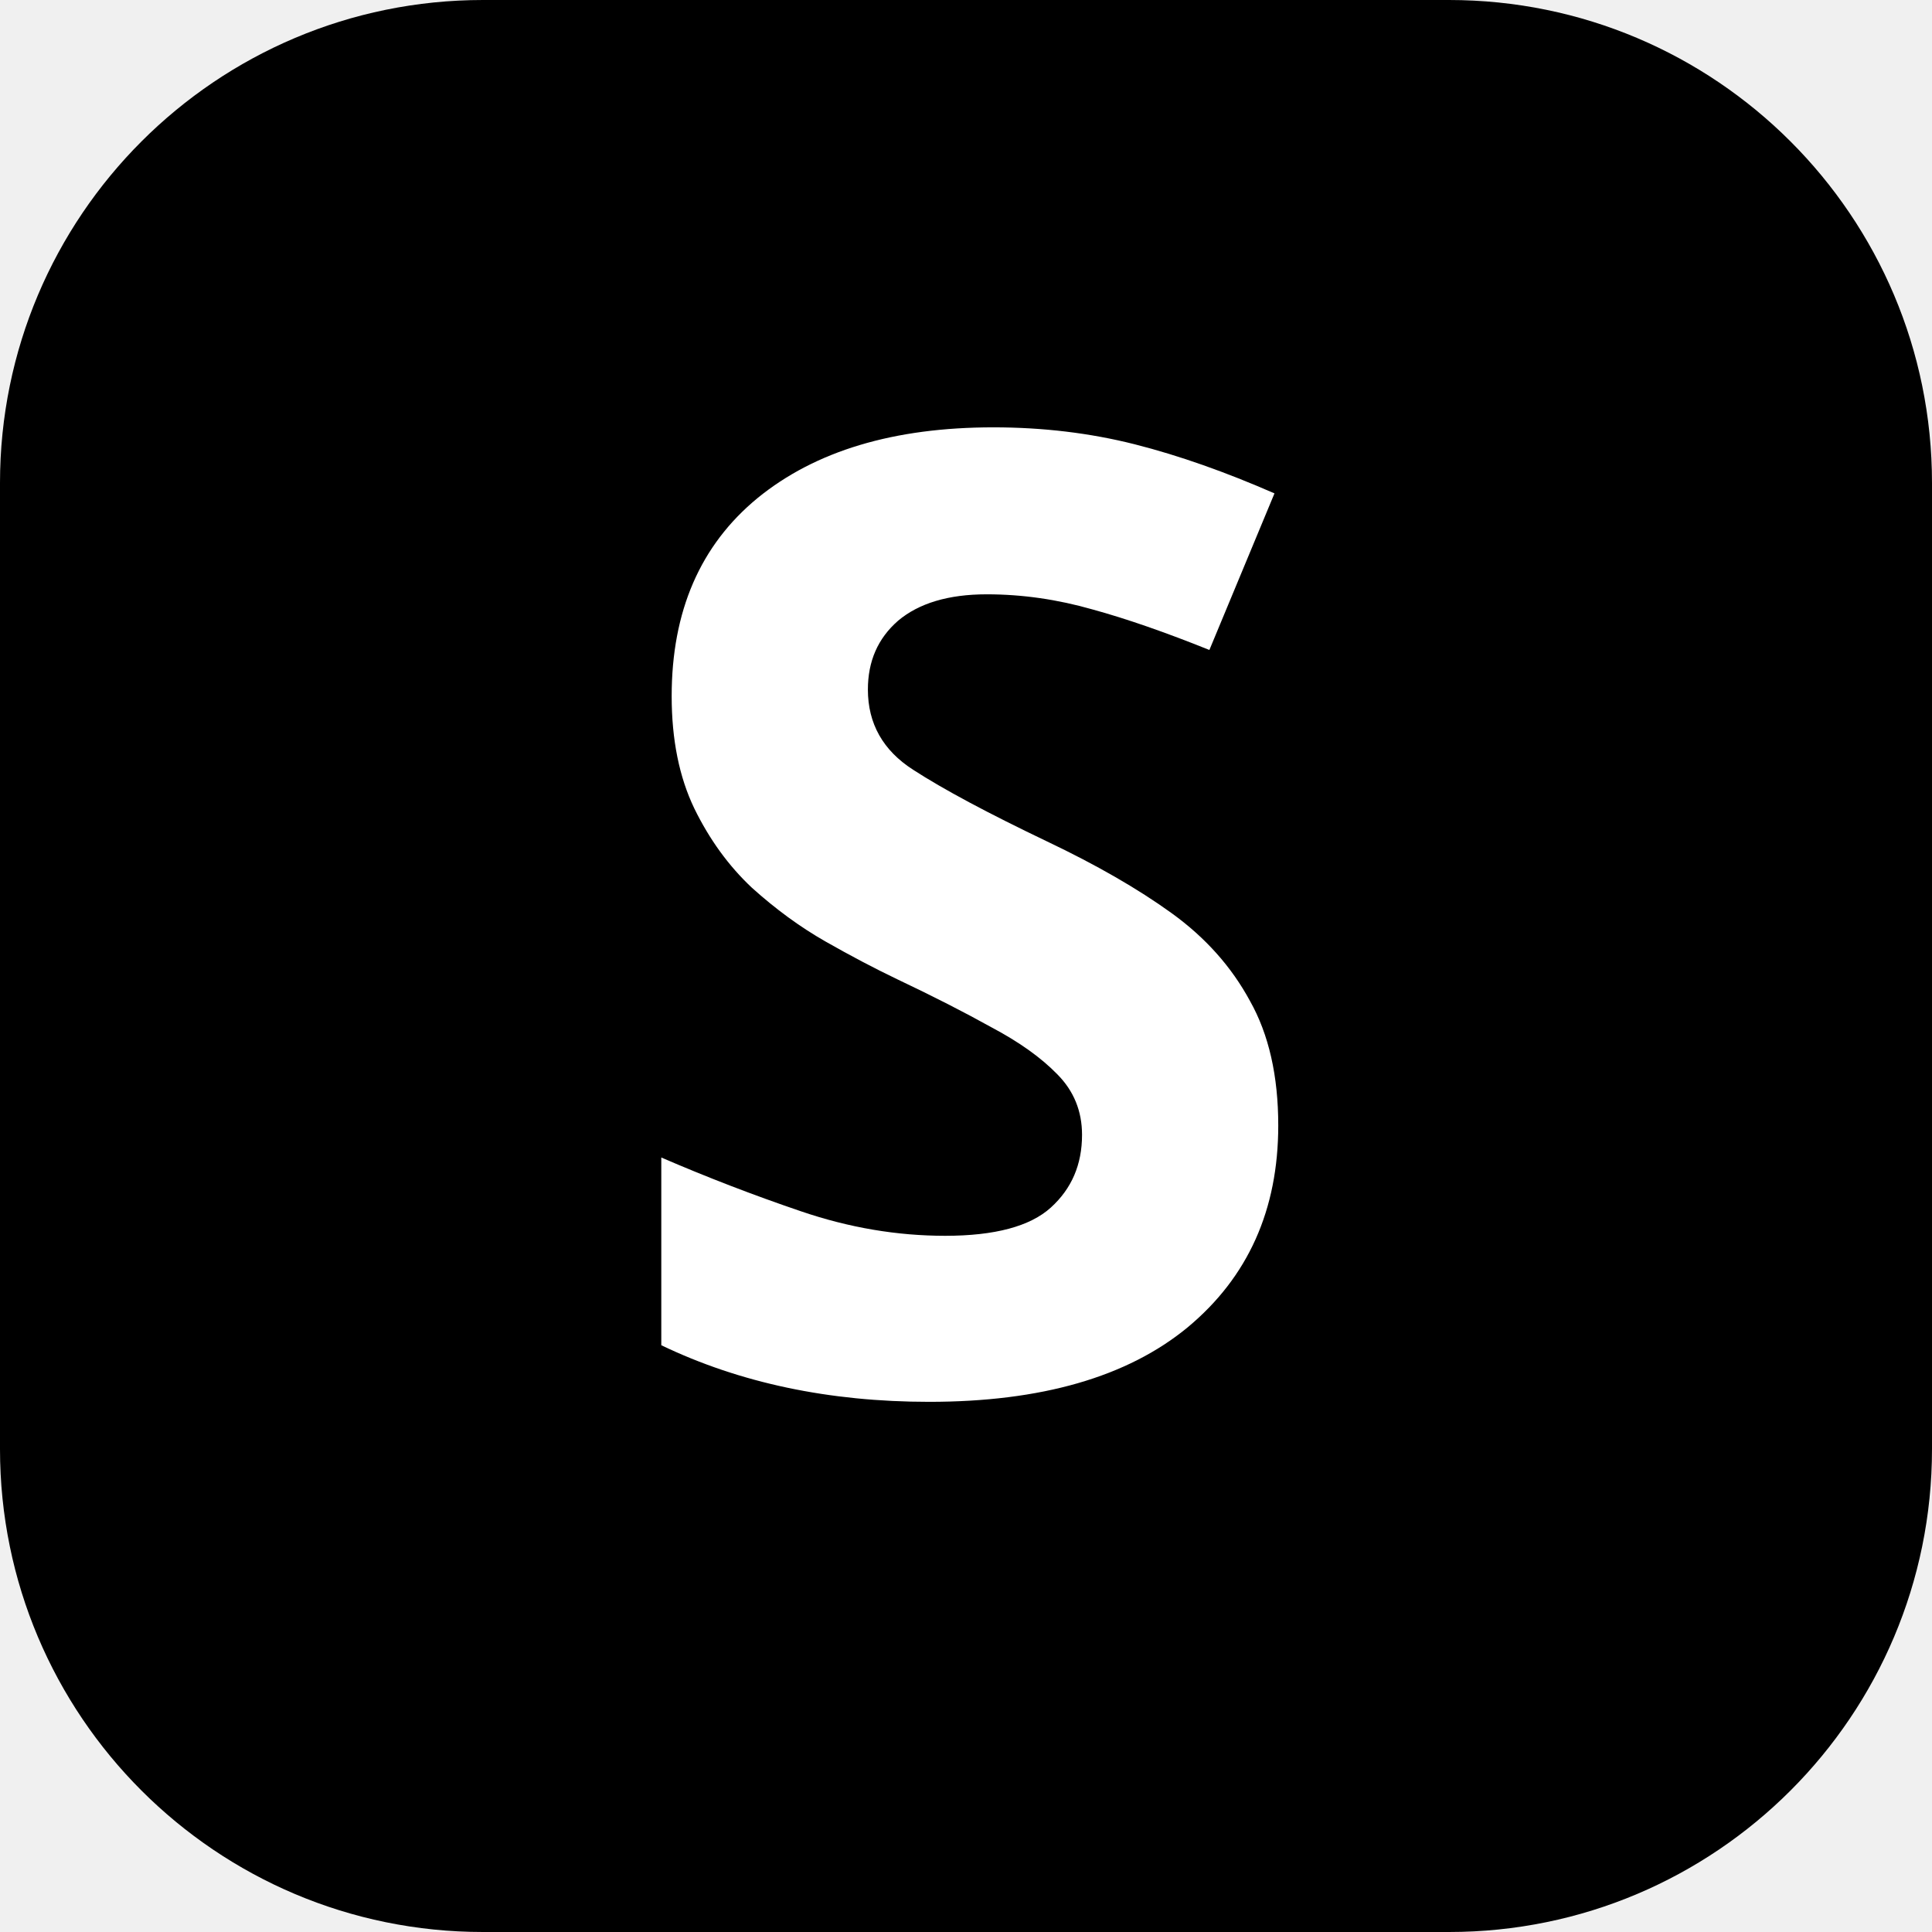
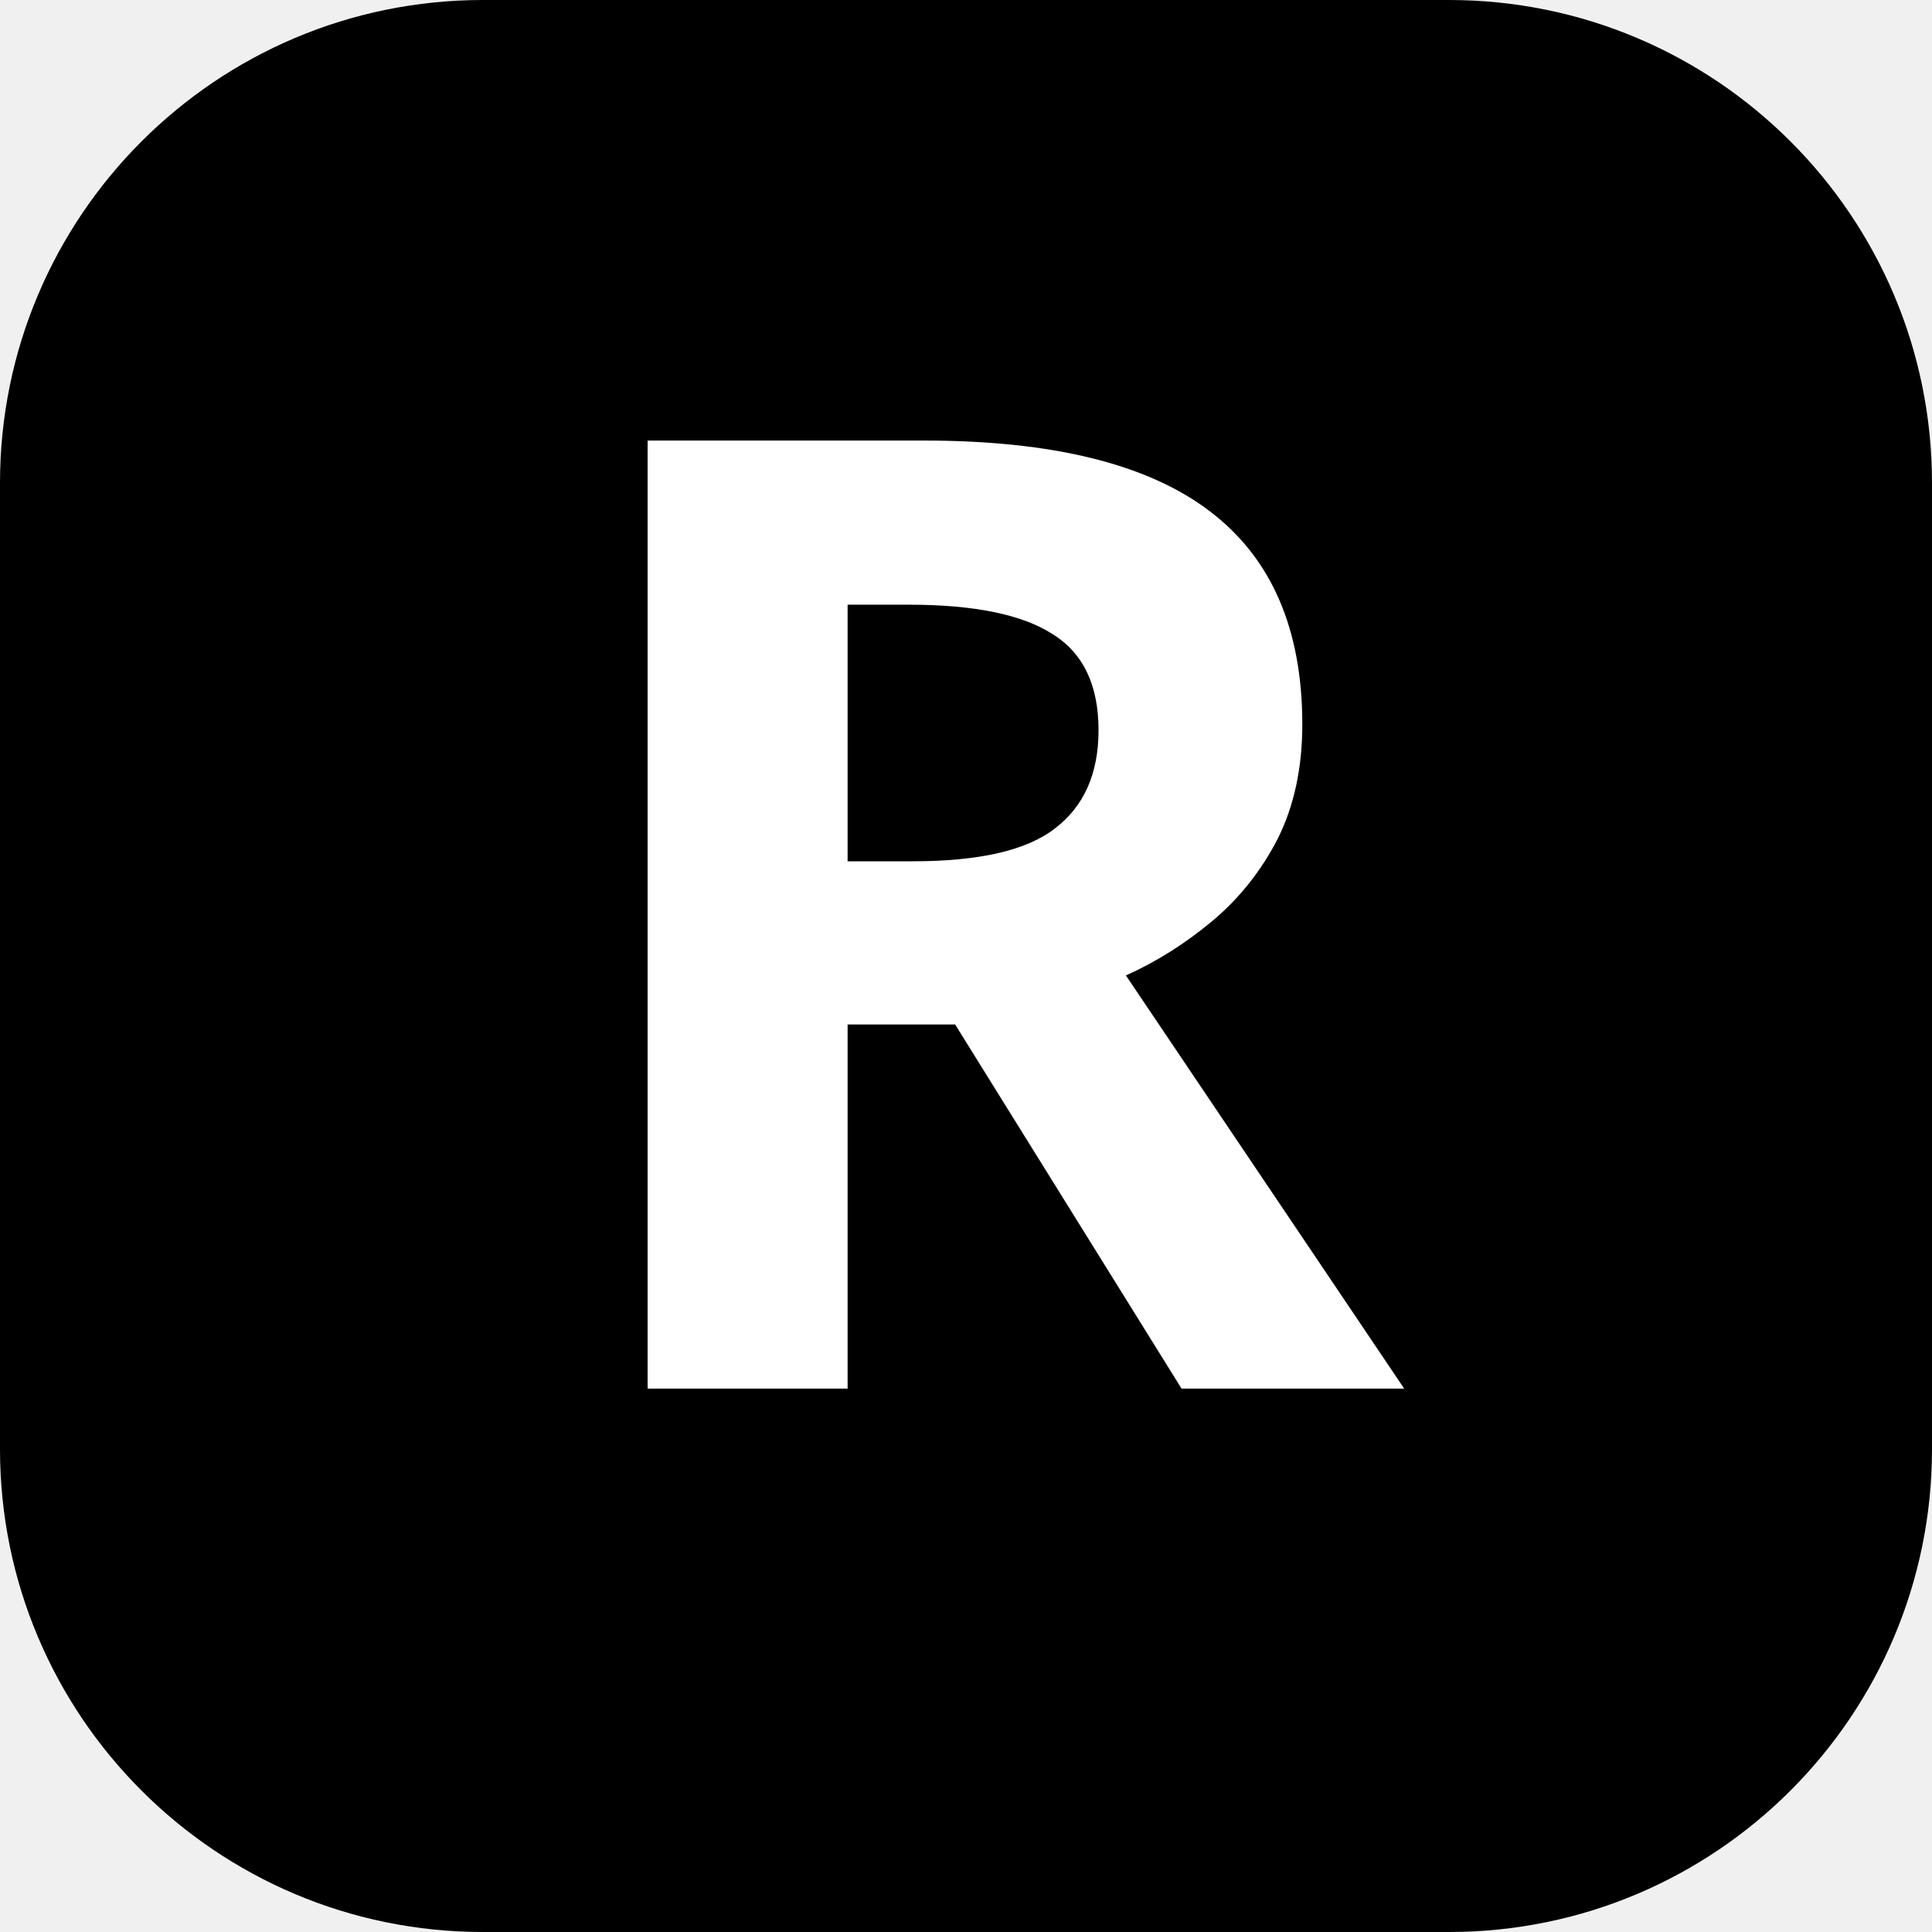
<svg xmlns="http://www.w3.org/2000/svg" width="32" height="32" viewBox="0 0 32 32">
  <rect width="32" height="32" rx="8" fill="#000" />
-   <text x="16" y="23" text-anchor="middle" font-family="system-ui,sans-serif" font-weight="800" font-size="22" fill="#fff">S</text>
+   <text x="16" y="23" text-anchor="middle" font-family="system-ui,sans-serif" font-weight="800" font-size="22" fill="#fff">R</text>
</svg>
